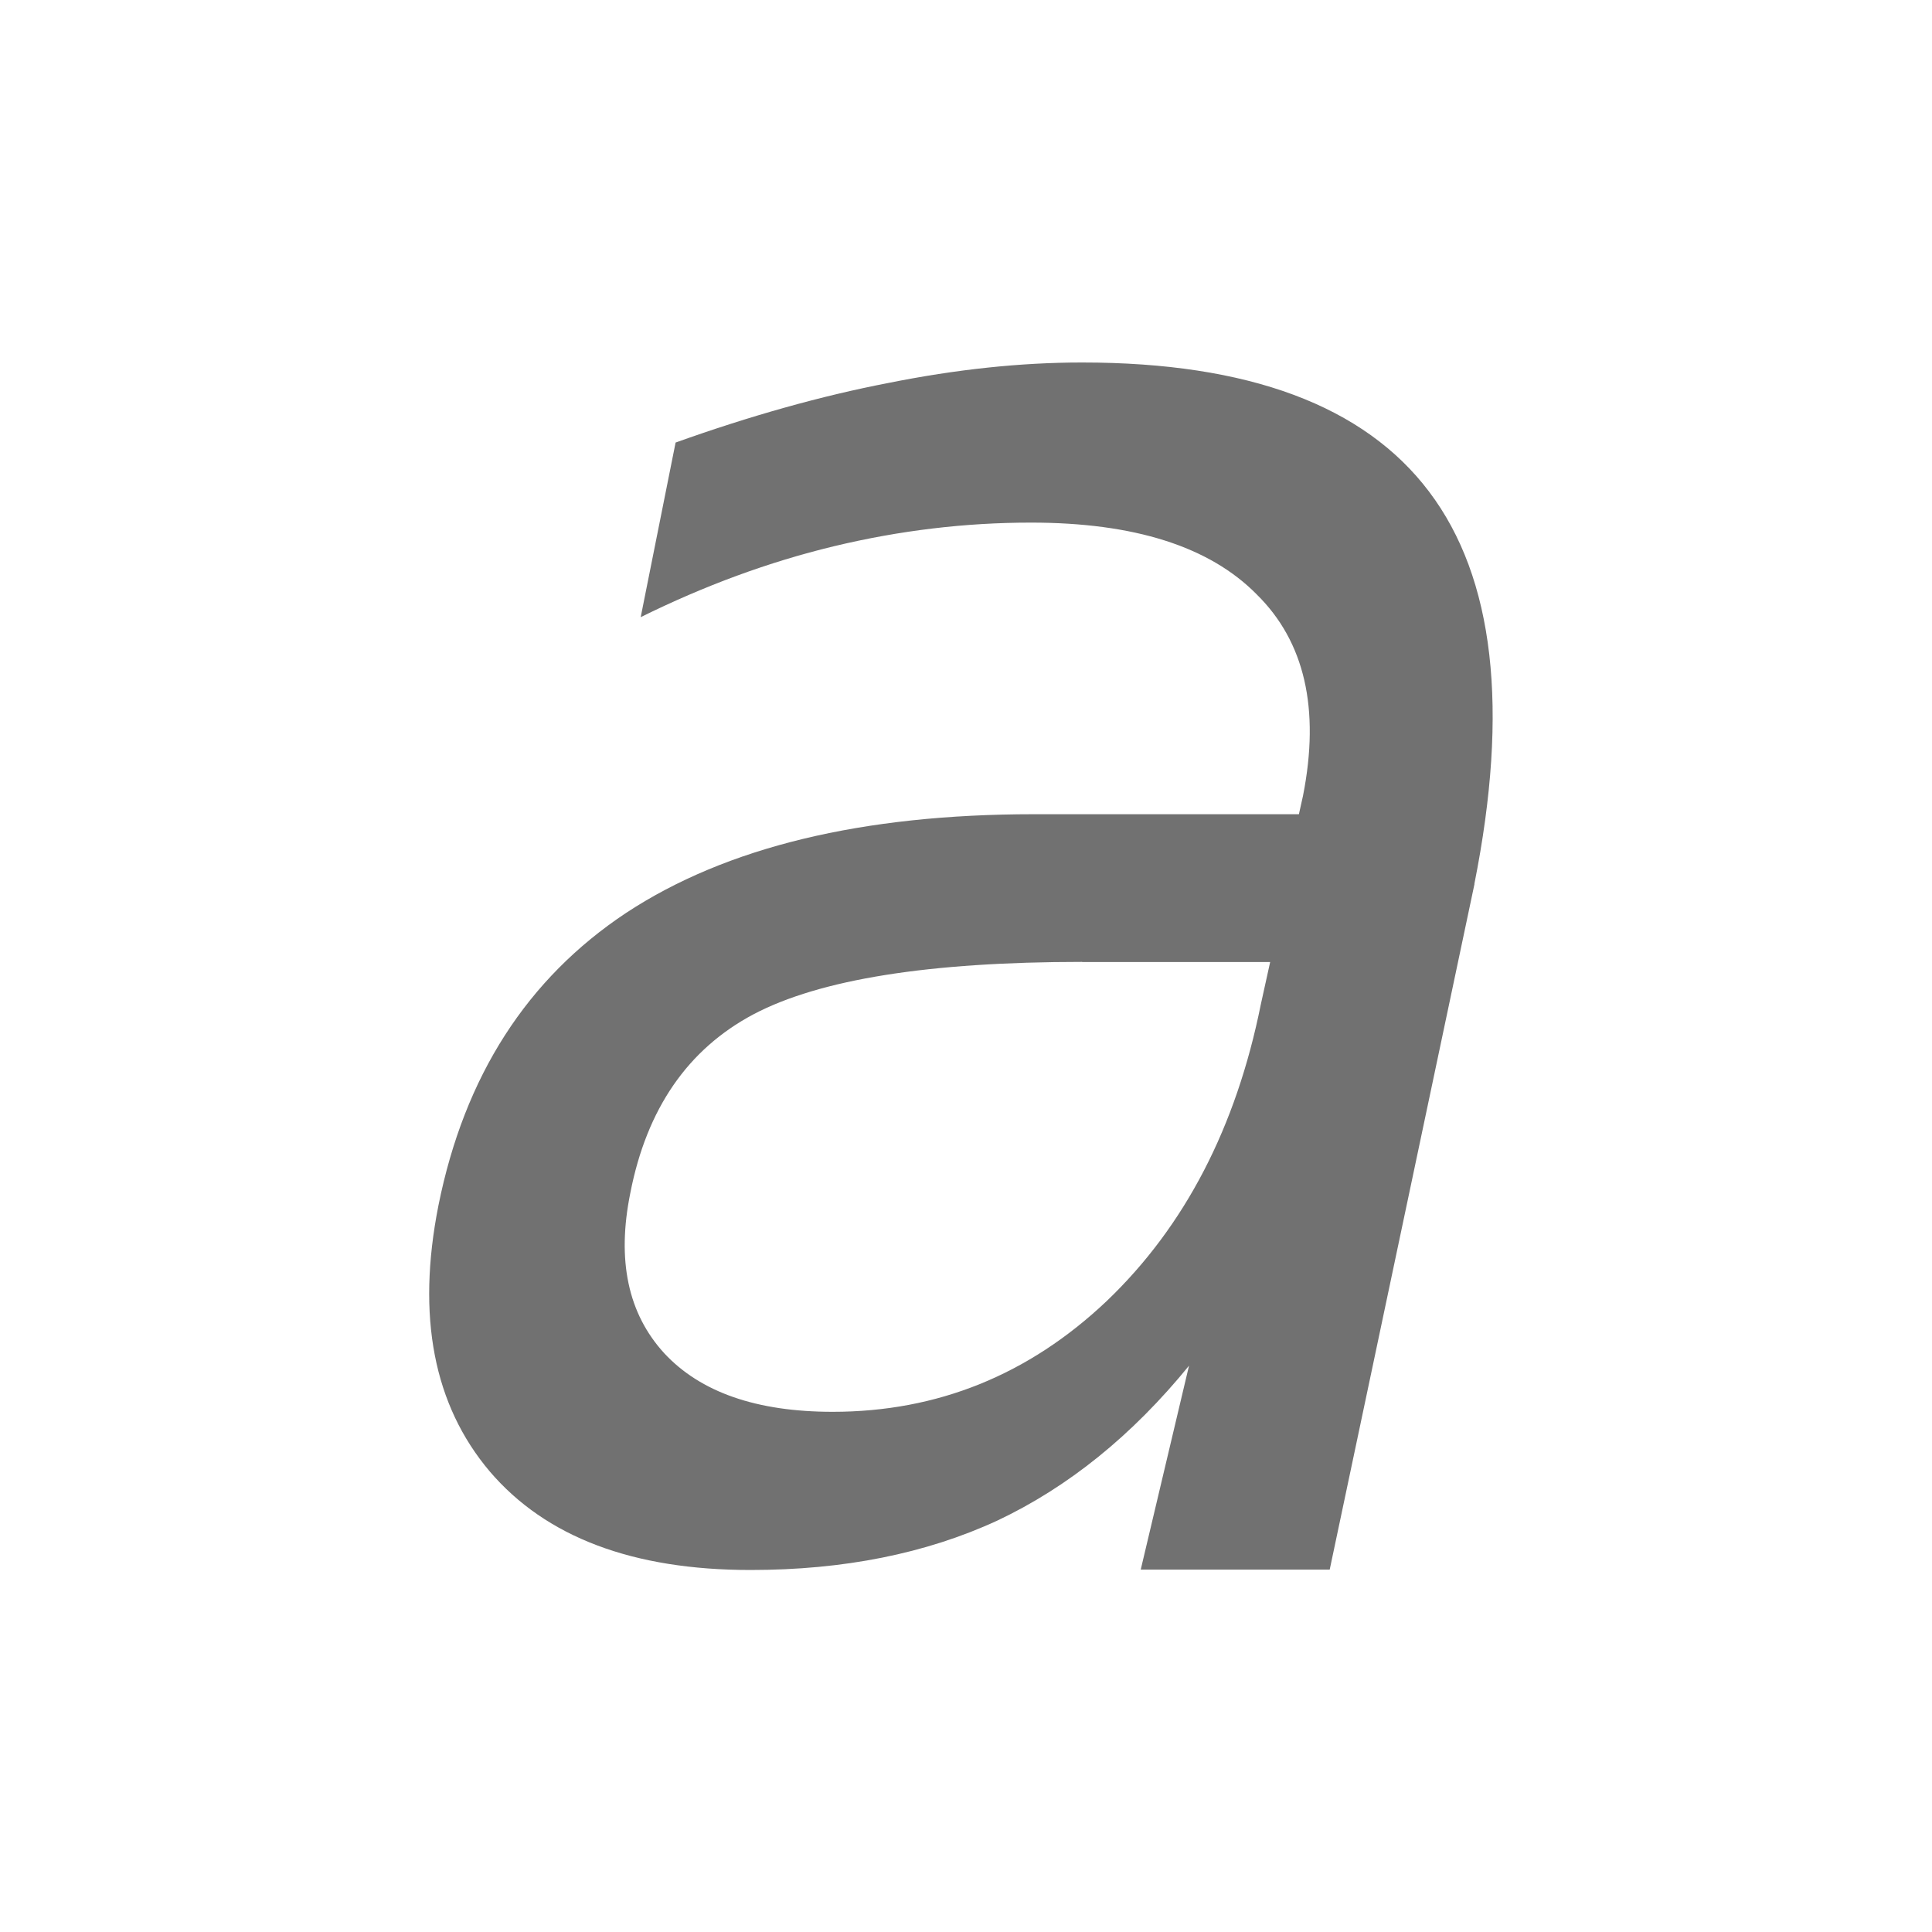
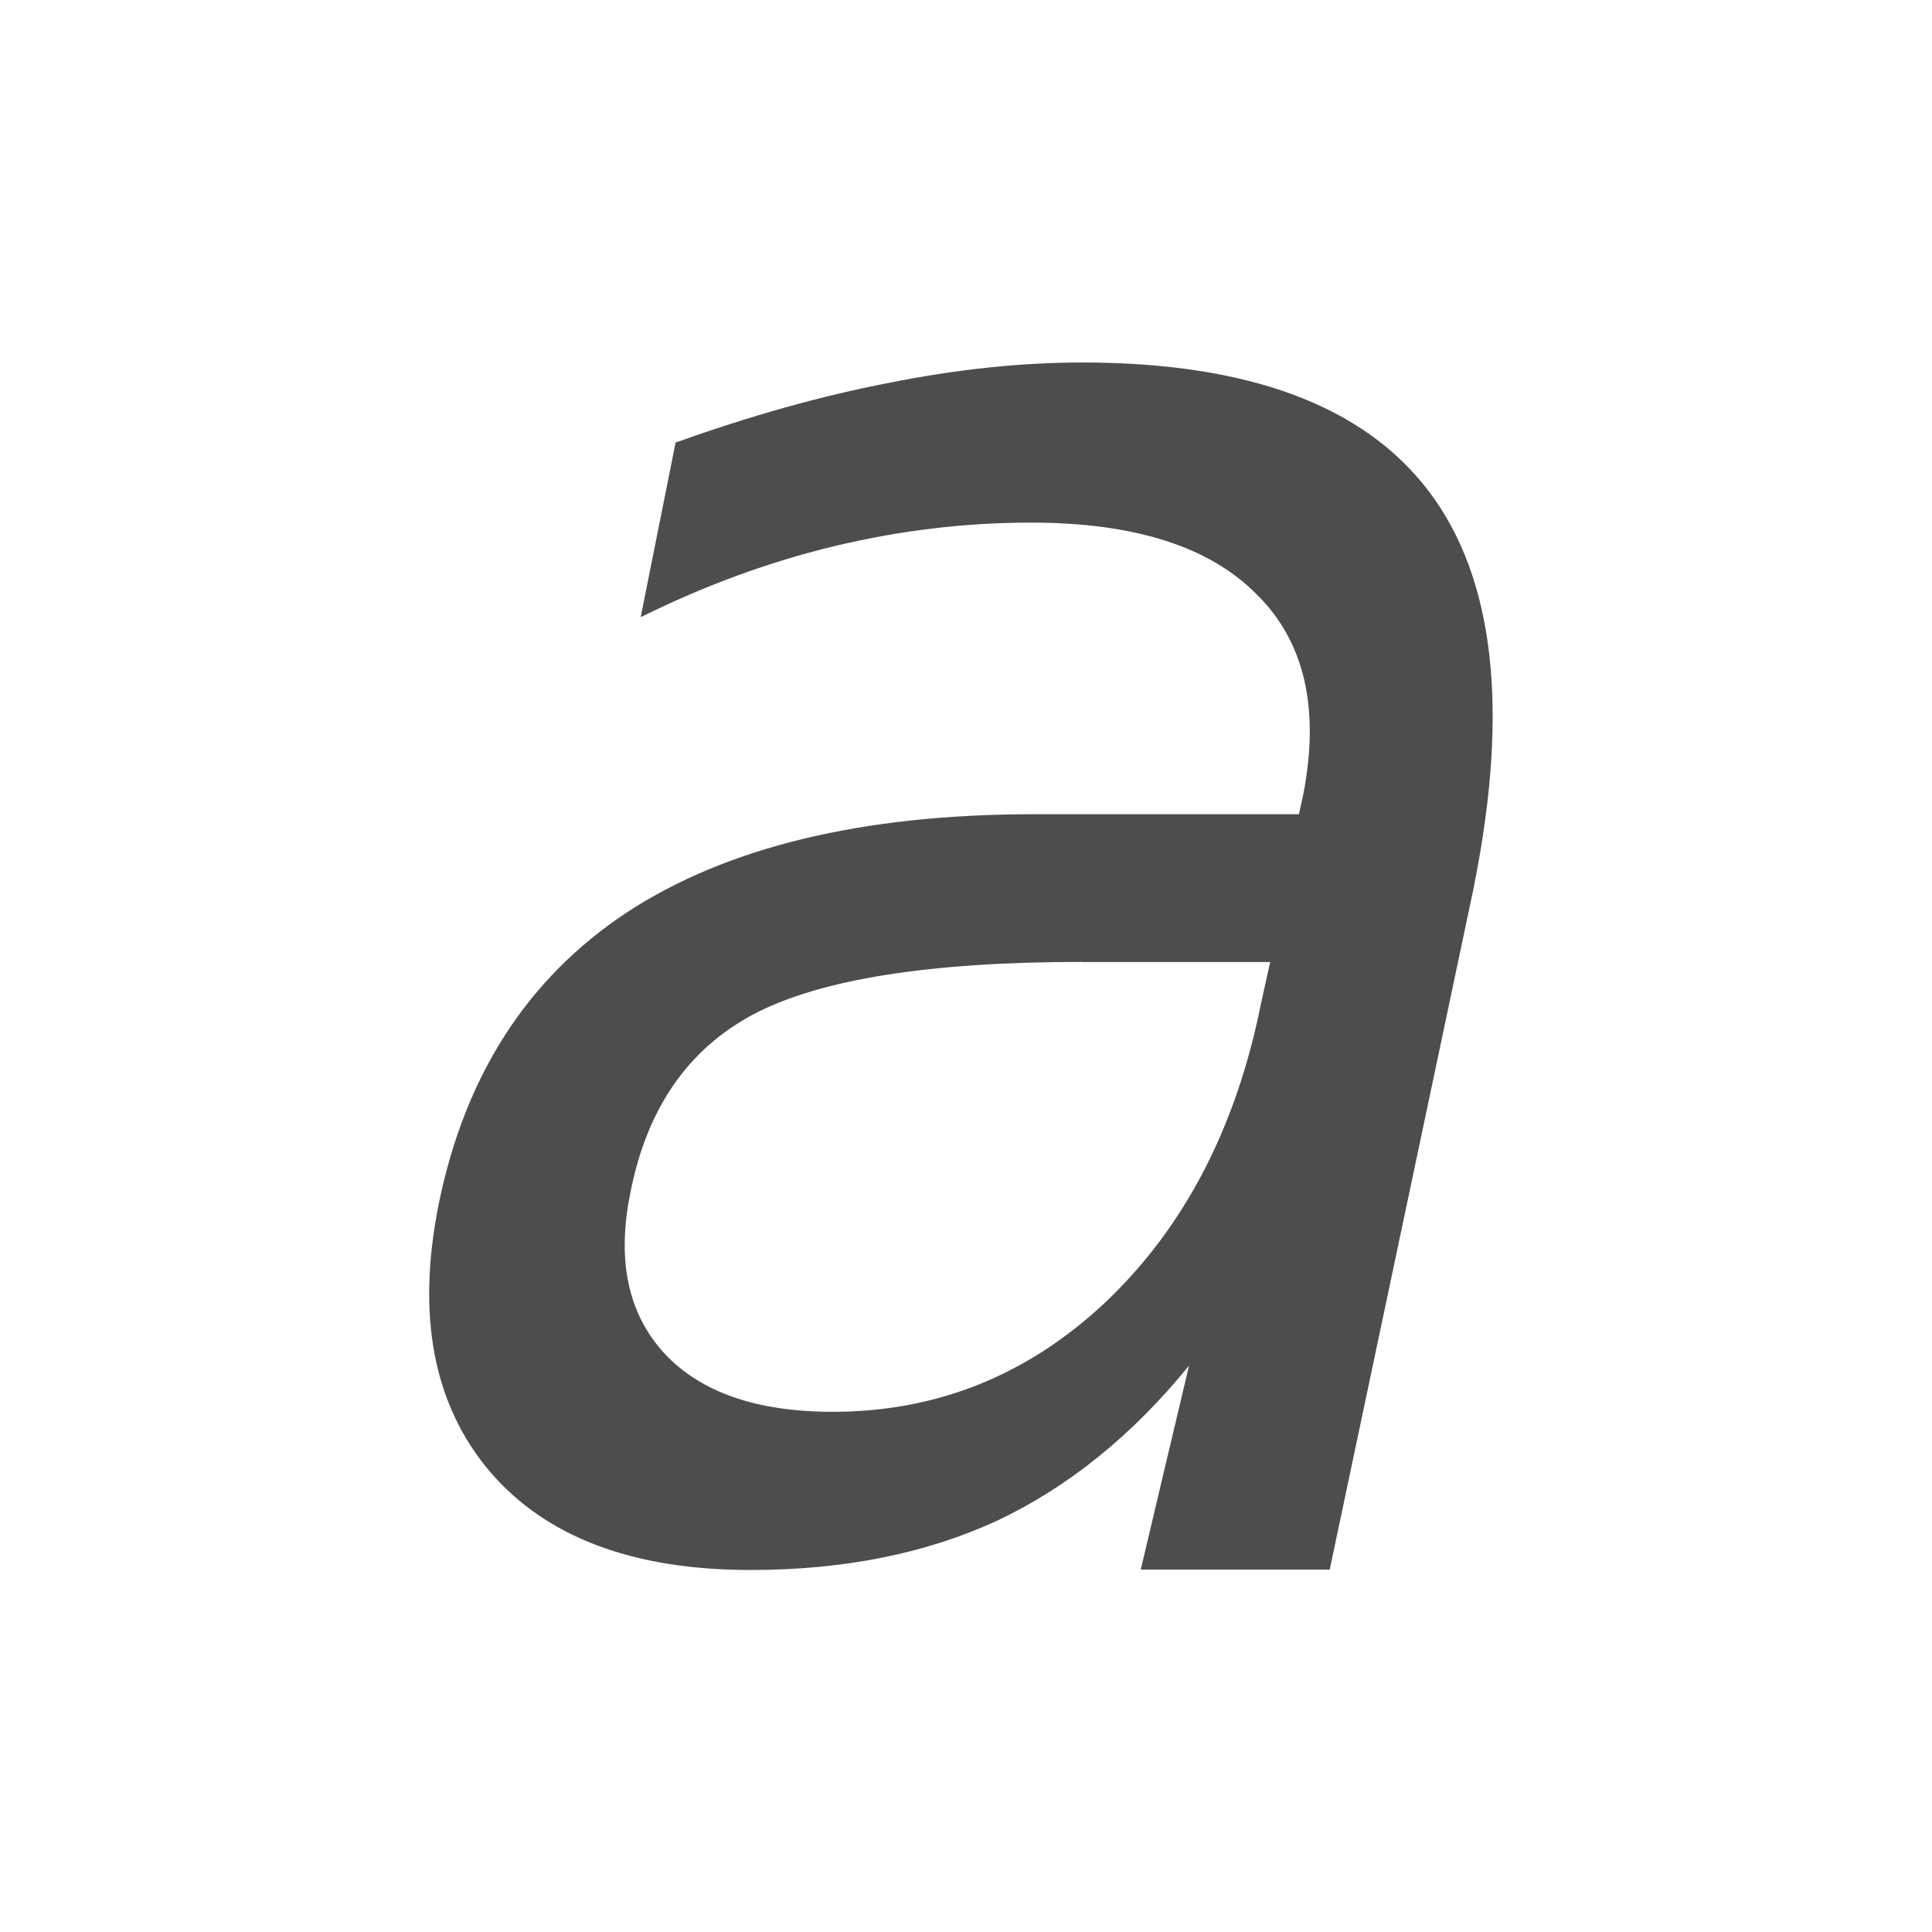
<svg xmlns="http://www.w3.org/2000/svg" id="svg2" height="16" width="16" version="1.0">
  <defs id="defs4">
    <linearGradient id="linearGradient3807" y2="13.084" gradientUnits="userSpaceOnUse" x2="8.023" y1="2.795" x1="7.991">
      <stop id="stop4283-9" style="stop-color:#1e1e1e" offset="0" />
      <stop id="stop4285-8" style="stop-color:#505050" offset="1" />
    </linearGradient>
    <linearGradient id="linearGradient3815" y2="13.084" gradientUnits="userSpaceOnUse" x2="8.023" y1="2.795" x1="7.991">
      <stop id="stop3811" offset="0" />
      <stop id="stop3813" style="stop-opacity:0" offset="1" />
    </linearGradient>
  </defs>
  <g id="layer1" style="fill:#4d4d4d;stroke:none">
-     <path id="path2859" style="opacity:0.8;stroke:none;stroke-width:0.2;fill:#4d4d4d" d="m8.961 7.966c-1.264 0-2.171 0.144-2.721 0.434-0.544 0.289-0.884 0.782-1.02 1.48-0.113 0.556-0.02 0.998 0.281 1.327 0.3 0.323 0.765 0.485 1.395 0.485 0.867 0 1.624-0.306 2.27-0.918 0.646-0.618 1.071-1.437 1.276-2.458l0.077-0.349h-1.556m3.248-0.646-1.199 5.678h-1.565l0.4-1.689c-0.471 0.578-1.001 1.006-1.59 1.284-0.59 0.272-1.27 0.408-2.041 0.408-0.975 0-1.695-0.272-2.16-0.816-0.465-0.55-0.607-1.284-0.425-2.203 0.215-1.071 0.734-1.879 1.556-2.424 0.828-0.544 1.953-0.816 3.376-0.816h2.194l0.034-0.153c0.142-0.72 0.014-1.276-0.383-1.667-0.391-0.397-1.014-0.595-1.87-0.595-0.544 0-1.088 0.065-1.633 0.196-0.539 0.13-1.071 0.326-1.599 0.587l0.289-1.446c0.618-0.221 1.205-0.386 1.76-0.493 0.561-0.113 1.097-0.17 1.607-0.17 1.377 0 2.336 0.357 2.874 1.071 0.539 0.714 0.663 1.797 0.374 3.248" />
+     <path id="path2859" style="opacity:10000000000000004;stroke:none;stroke-width:0.2;fill:#4d4d4d" d="m8.961 7.966c-1.264 0-2.171 0.144-2.721 0.434-0.544 0.289-0.884 0.782-1.02 1.48-0.113 0.556-0.02 0.998 0.281 1.327 0.3 0.323 0.765 0.485 1.395 0.485 0.867 0 1.624-0.306 2.27-0.918 0.646-0.618 1.071-1.437 1.276-2.458l0.077-0.349h-1.556m3.248-0.646-1.199 5.678h-1.565l0.4-1.689c-0.471 0.578-1.001 1.006-1.59 1.284-0.59 0.272-1.27 0.408-2.041 0.408-0.975 0-1.695-0.272-2.16-0.816-0.465-0.55-0.607-1.284-0.425-2.203 0.215-1.071 0.734-1.879 1.556-2.424 0.828-0.544 1.953-0.816 3.376-0.816h2.194l0.034-0.153c0.142-0.72 0.014-1.276-0.383-1.667-0.391-0.397-1.014-0.595-1.87-0.595-0.544 0-1.088 0.065-1.633 0.196-0.539 0.13-1.071 0.326-1.599 0.587l0.289-1.446c0.618-0.221 1.205-0.386 1.76-0.493 0.561-0.113 1.097-0.17 1.607-0.17 1.377 0 2.336 0.357 2.874 1.071 0.539 0.714 0.663 1.797 0.374 3.248" />
  </g>
</svg>
